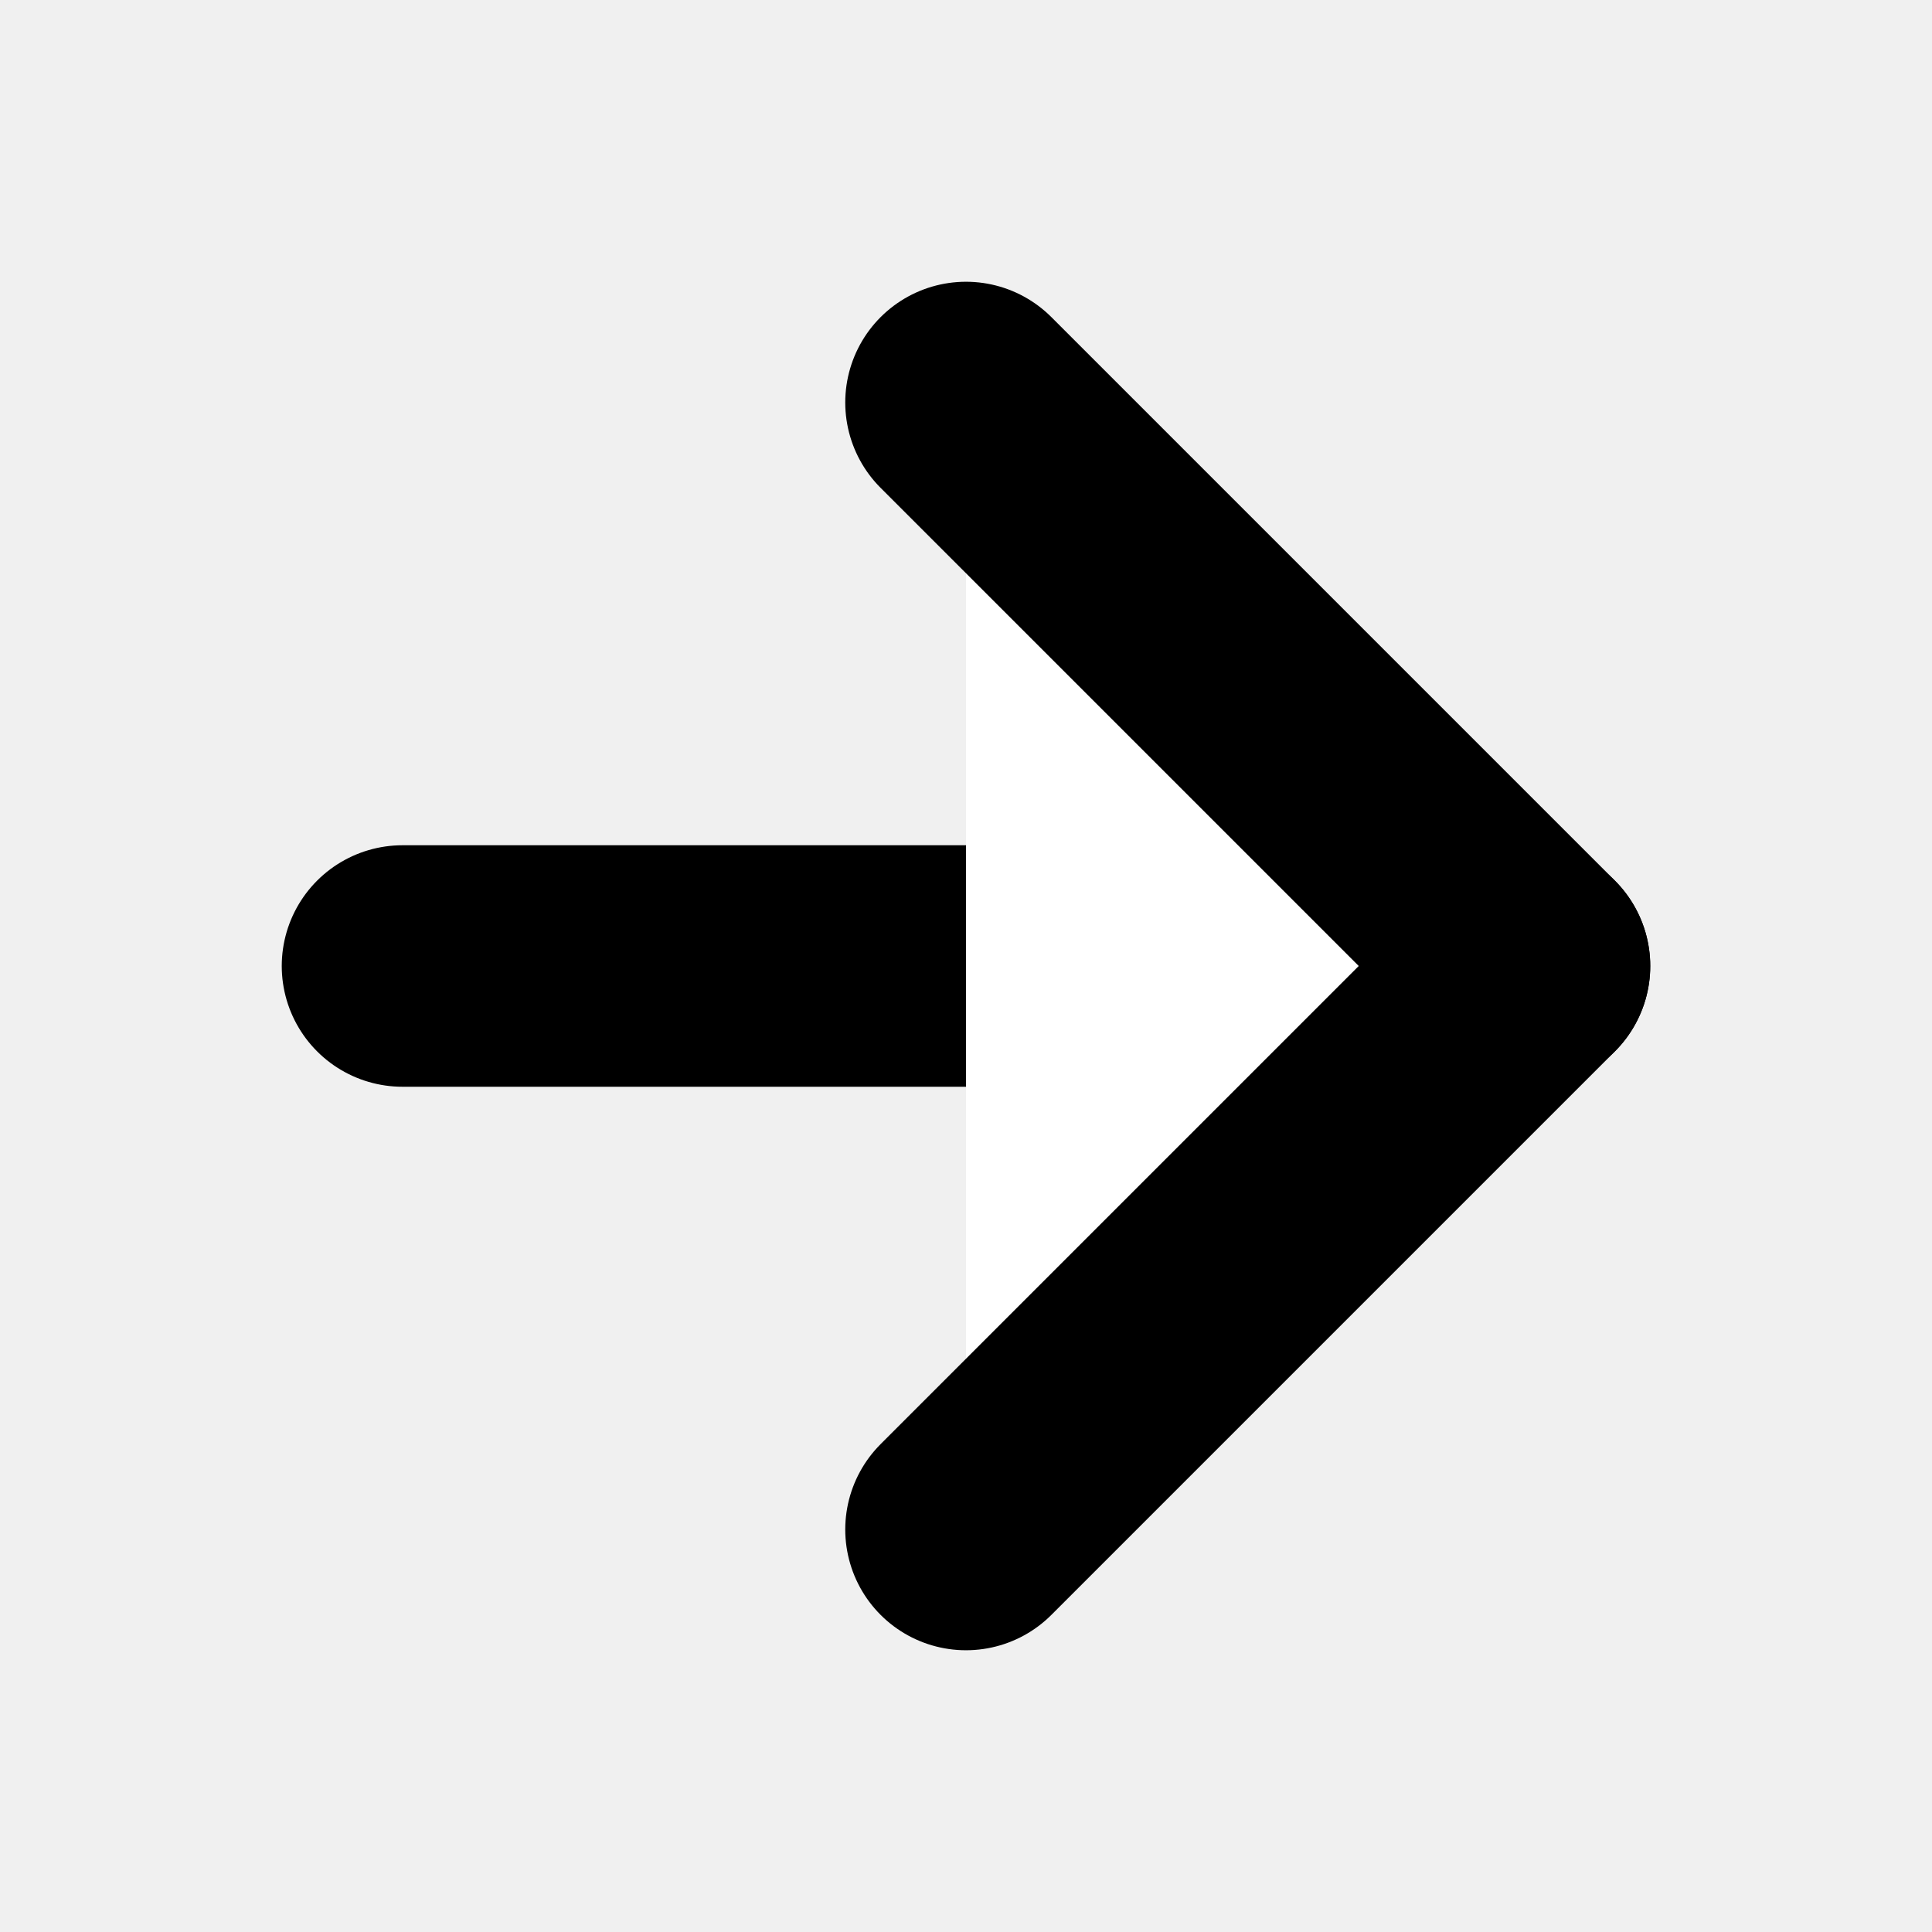
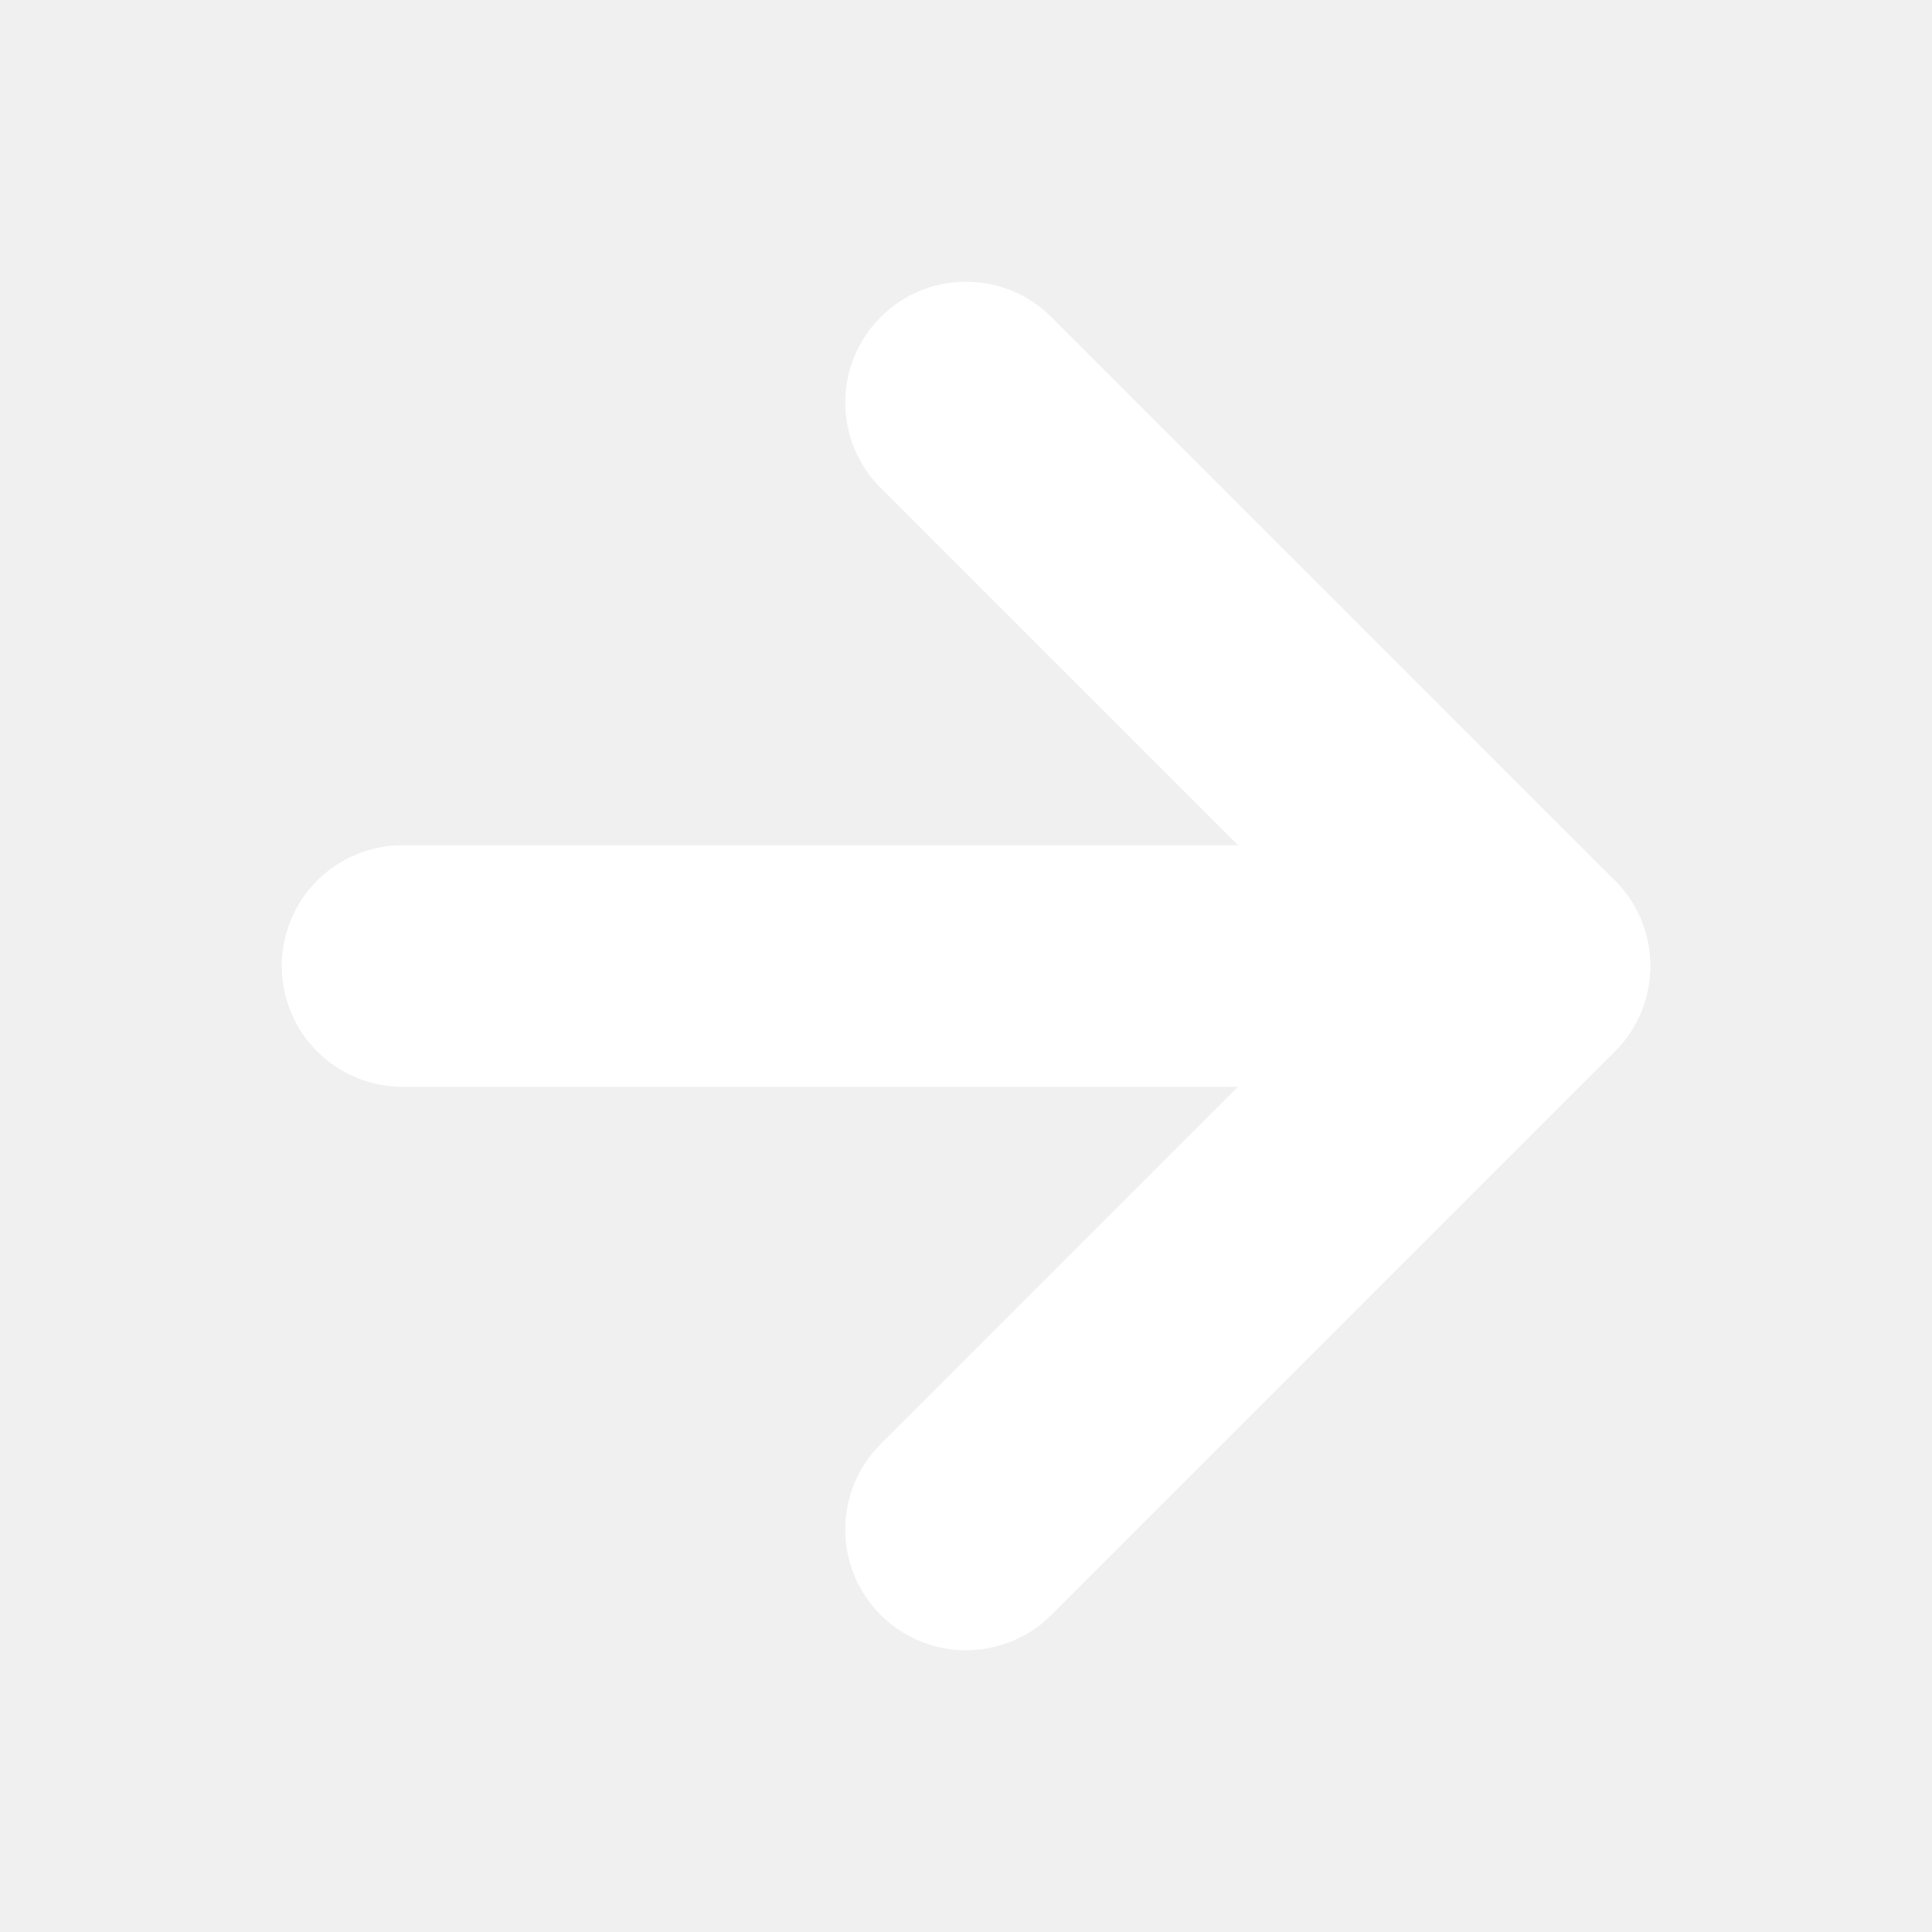
- <svg xmlns="http://www.w3.org/2000/svg" width="24" height="24" viewBox="0 0 24 24" fill="#fff" stroke="currentColor" stroke-width="3" stroke-linecap="round" stroke-linejoin="round" class="feather feather-arrow-right">
+ <svg xmlns="http://www.w3.org/2000/svg" width="24" height="24" viewBox="0 0 24 24" fill="none" stroke="#fff" stroke-width="3" stroke-linecap="round" stroke-linejoin="round" class="feather feather-arrow-right">
  <line x1="5" y1="12" x2="19" y2="12" />
  <polyline points="12 5 19 12 12 19" />
</svg>
